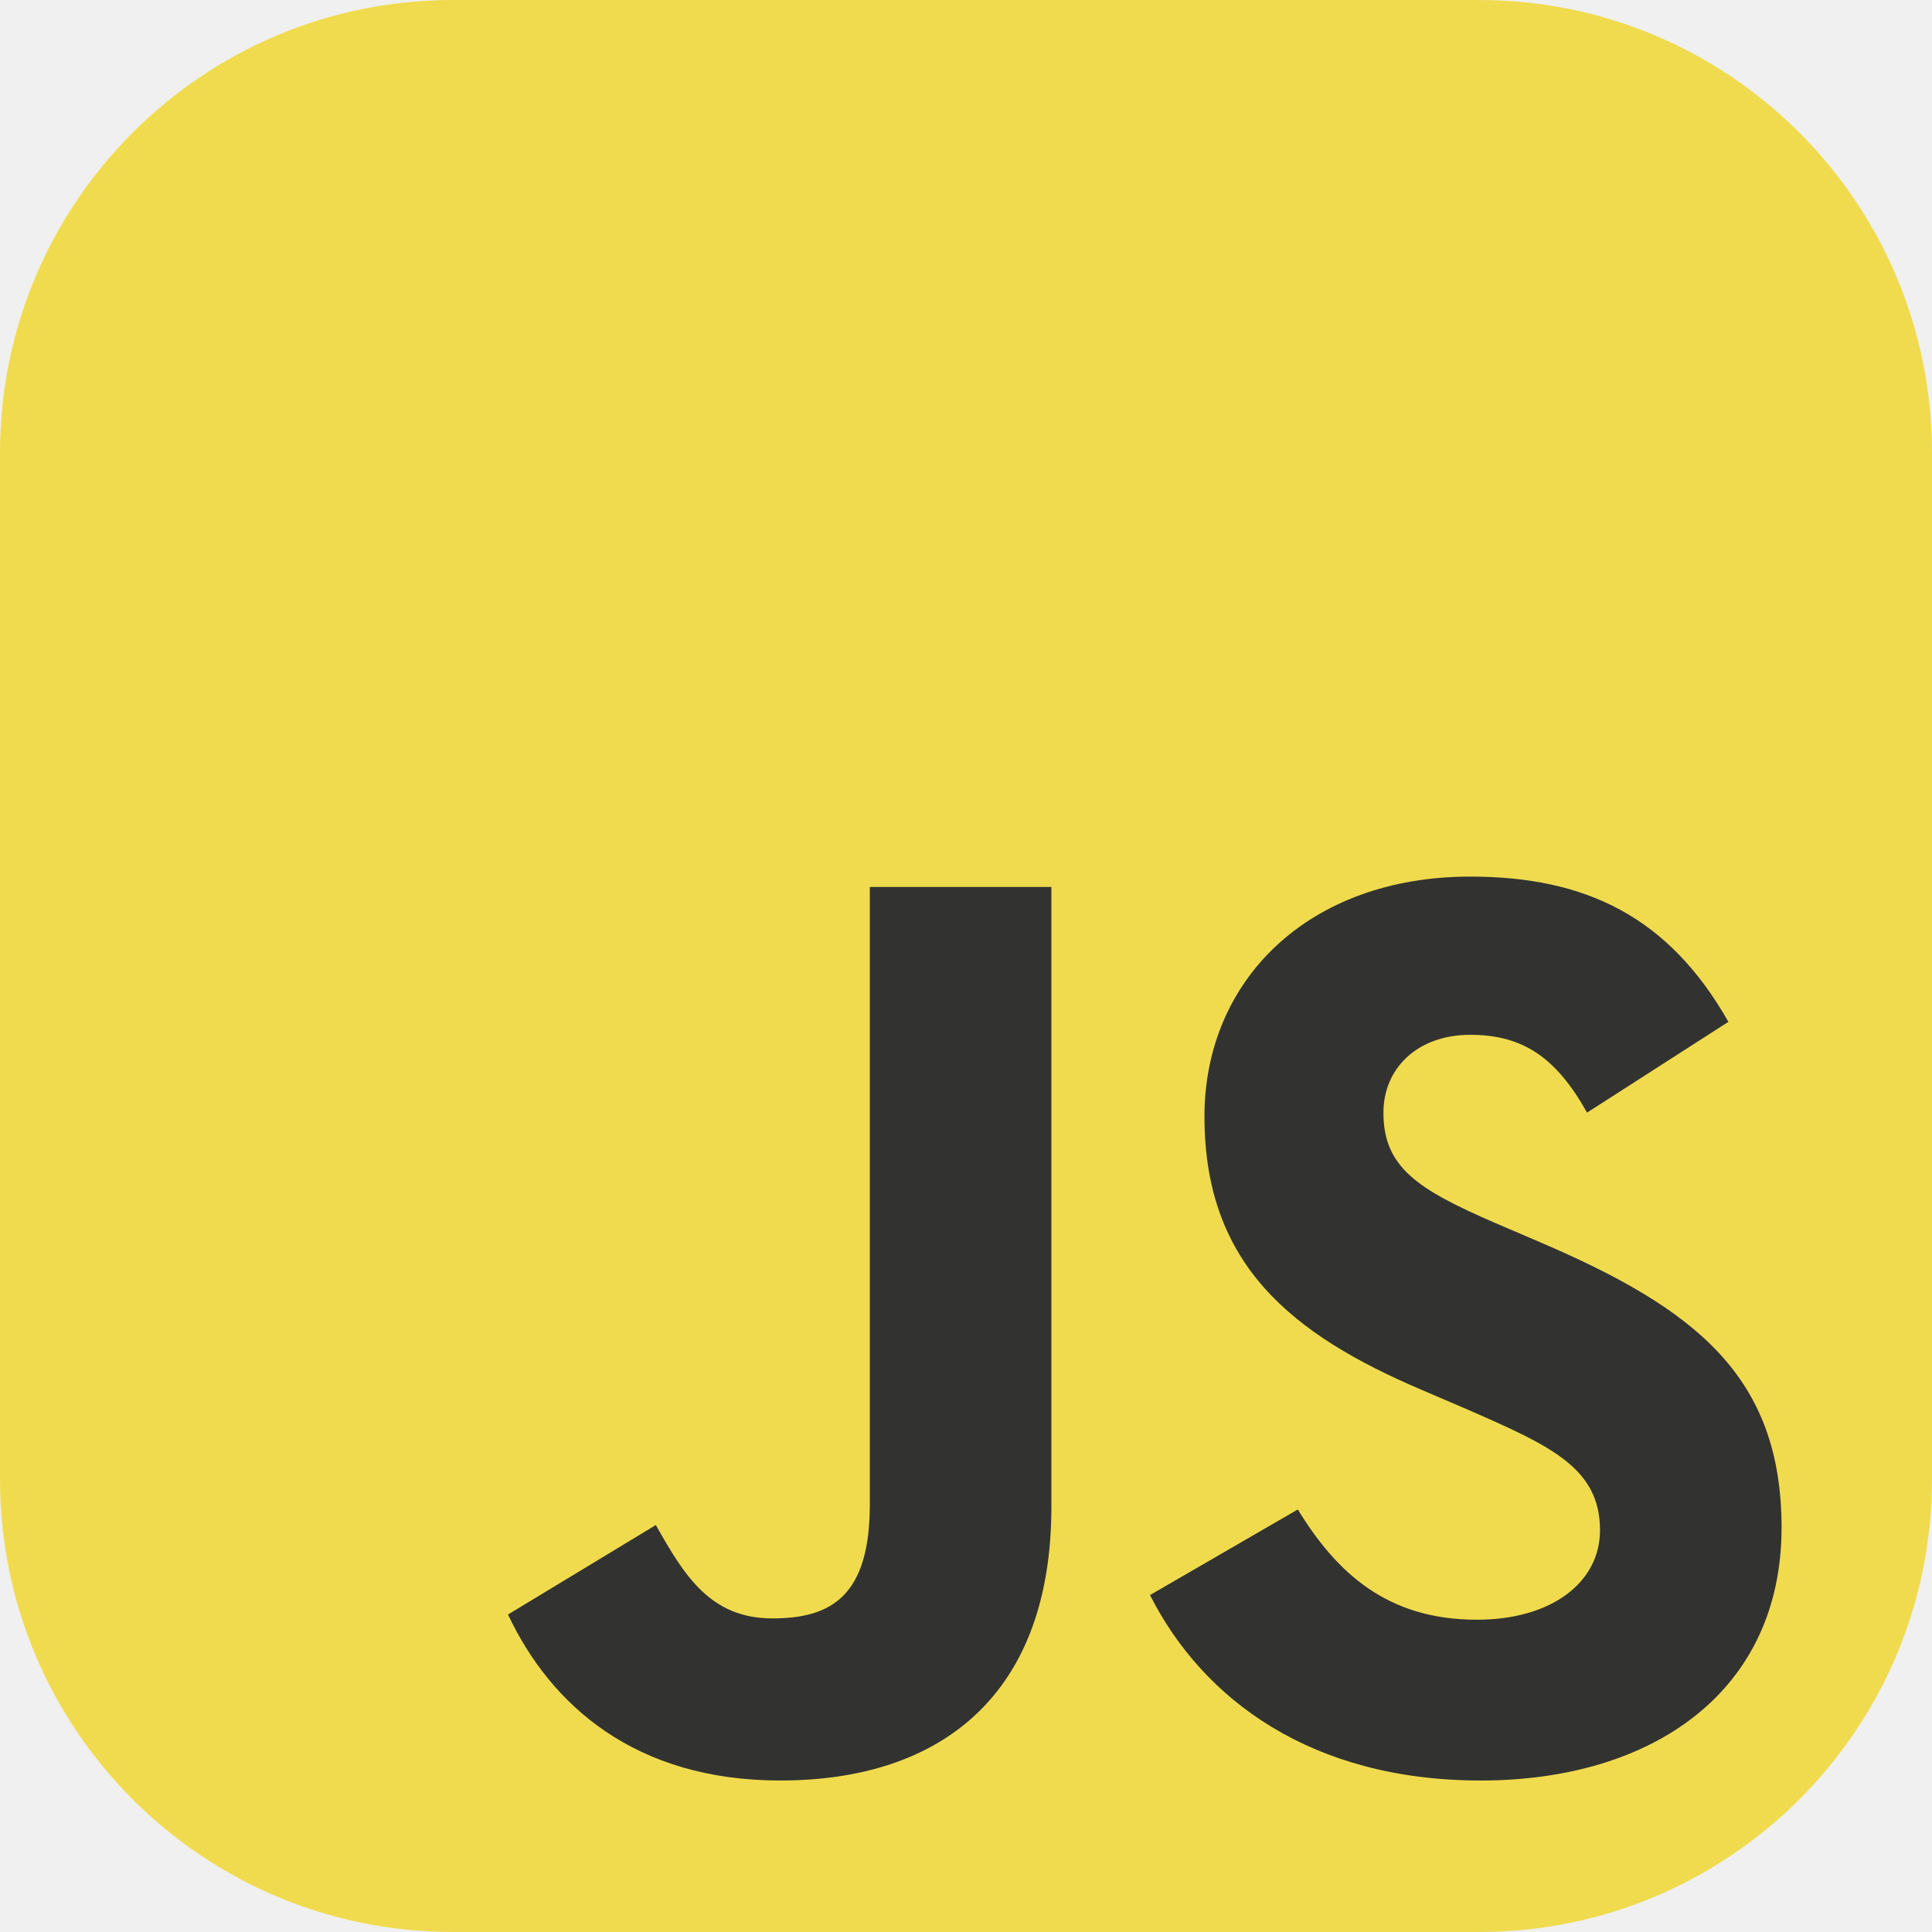
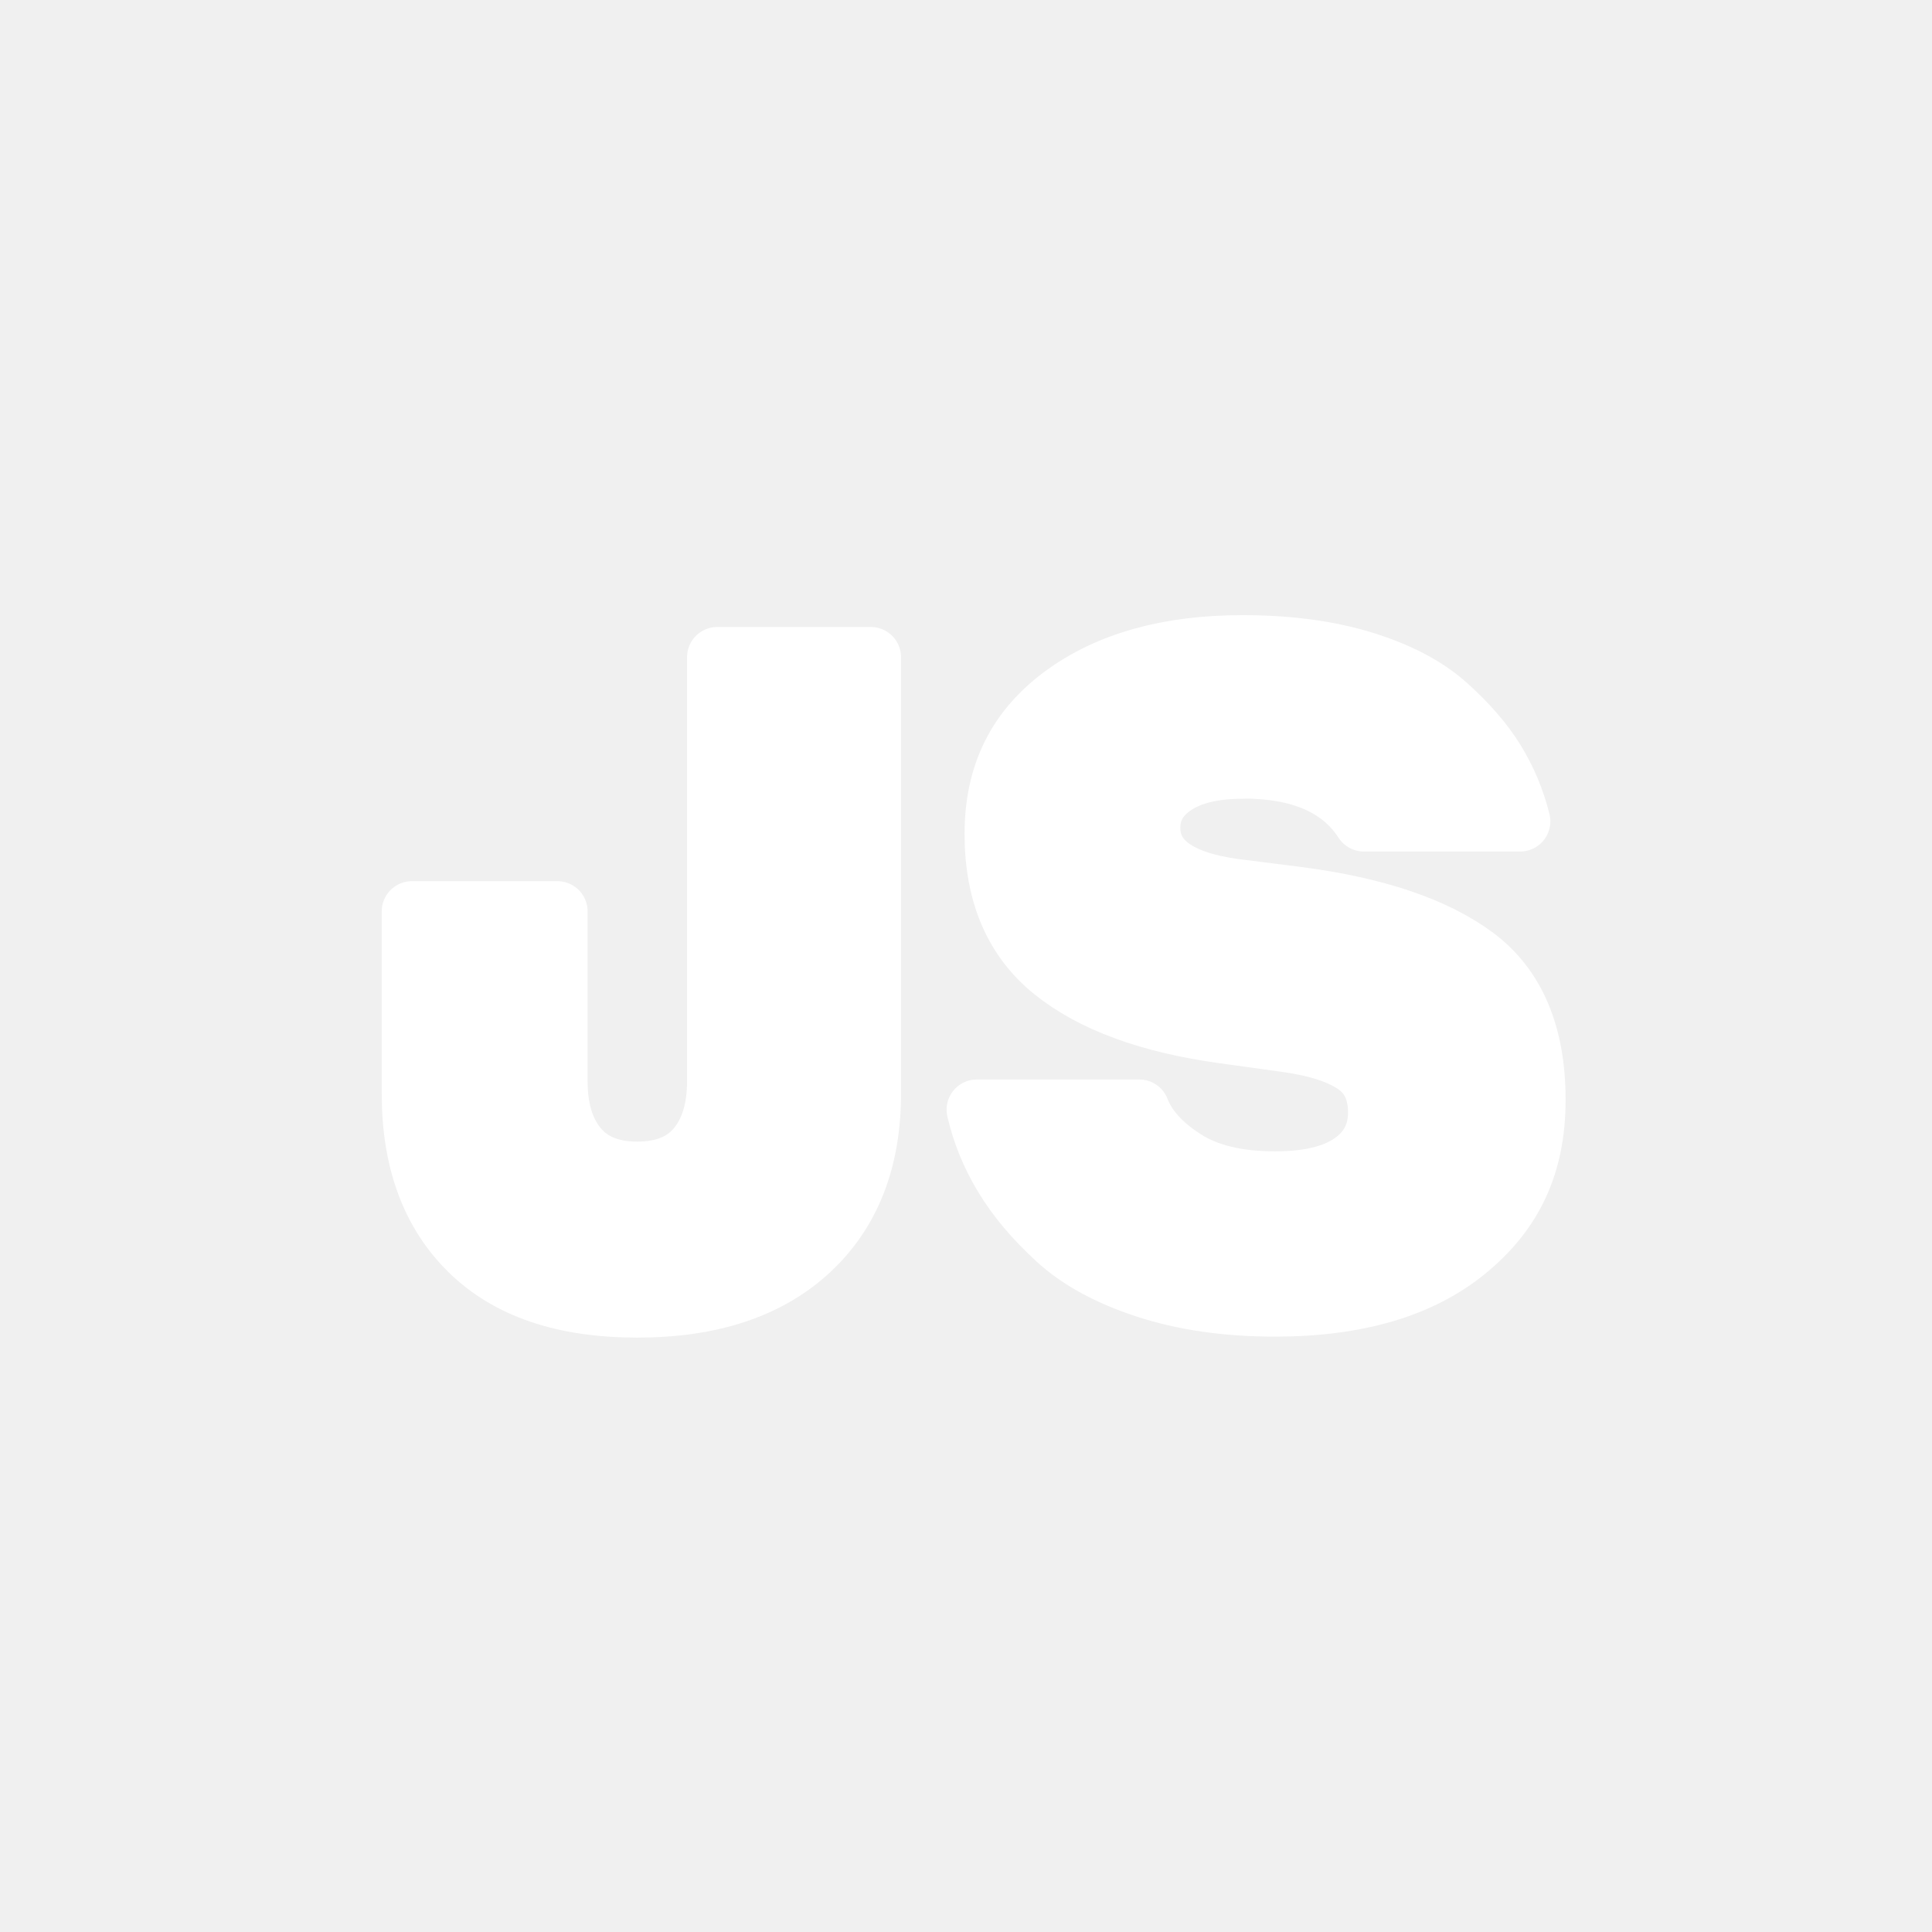
- <svg xmlns="http://www.w3.org/2000/svg" width="256" height="256" viewBox="0 0 256 256">
-   <g fill="none">
-     <rect width="256" height="256" fill="#f0db4f" rx="60" />
-     <path fill="#323330" d="m67.312 213.932l19.59-11.856c3.78 6.701 7.218 12.371 15.465 12.371c7.905 0 12.889-3.092 12.889-15.12v-81.798h24.058v82.138c0 24.917-14.606 36.259-35.916 36.259c-19.245 0-30.416-9.967-36.087-21.996m85.07-2.576l19.588-11.341c5.157 8.421 11.859 14.607 23.715 14.607c9.969 0 16.325-4.984 16.325-11.858c0-8.248-6.53-11.17-17.528-15.98l-6.013-2.579c-17.357-7.388-28.871-16.668-28.871-36.258c0-18.044 13.748-31.792 35.229-31.792c15.294 0 26.292 5.328 34.196 19.247l-18.731 12.029c-4.125-7.389-8.591-10.31-15.465-10.31c-7.046 0-11.514 4.468-11.514 10.31c0 7.217 4.468 10.139 14.778 14.608l6.014 2.577c20.449 8.765 31.963 17.699 31.963 37.804c0 21.654-17.012 33.51-39.867 33.51c-22.339 0-36.774-10.654-43.819-24.574" />
-   </g>
+ <svg xmlns="http://www.w3.org/2000/svg" id="Layer_1" viewBox="0 0 256 256">
+   <path d="M115.39,144.92c0,8.81-2.72,15.73-8.15,20.76-5.44,5.04-13.03,7.56-22.79,7.56s-17.08-2.5-22.19-7.5c-5.12-5-7.68-11.94-7.68-20.82v-24.16h19.28v22.49c0,3.73.89,6.66,2.68,8.81,1.79,2.14,4.42,3.21,7.91,3.21s6.13-1.07,7.91-3.21c1.78-2.14,2.68-5.08,2.68-8.81v-56.17h20.35v57.83Z" style="fill:#fff; stroke:#fff; stroke-linecap:round; stroke-linejoin:round; stroke-width:8px;" />
+   <path d="M164.65,101.84c-3.81,0-6.8.71-8.98,2.14-2.18,1.43-3.27,3.33-3.27,5.71,0,4.36,3.69,7.06,11.07,8.09l8.45,1.07c10.39,1.35,18.25,4.01,23.56,7.97,5.31,3.97,7.97,10.28,7.97,18.92s-3.03,14.88-9.1,19.87c-6.07,5-14.54,7.5-25.41,7.5-6.35,0-12.02-.81-17.02-2.44-5-1.62-8.97-3.79-11.9-6.49-2.94-2.7-5.26-5.45-6.96-8.27-1.71-2.81-2.92-5.77-3.63-8.87h21.54c.95,2.46,2.93,4.66,5.95,6.6,3.01,1.95,7.02,2.92,12.02,2.92,4.44,0,7.83-.81,10.17-2.44,2.34-1.62,3.51-3.87,3.51-6.72s-1.01-4.98-3.03-6.37c-2.02-1.39-4.98-2.36-8.87-2.92l-8.57-1.19c-9.84-1.35-17.36-4.11-22.55-8.27-5.2-4.17-7.79-10.21-7.79-18.15s3.01-13.88,9.04-18.33c6.03-4.44,13.96-6.66,23.8-6.66,6.03,0,11.36.71,16.01,2.14,4.64,1.43,8.33,3.37,11.07,5.83,2.74,2.46,4.86,4.92,6.37,7.38,1.51,2.46,2.62,5.12,3.33,7.97h-20.71c-3.02-4.68-8.37-7.02-16.07-7.02Z" style="fill:#fff; stroke:#fff; stroke-linecap:round; stroke-linejoin:round; stroke-width:8px;" />
</svg>
